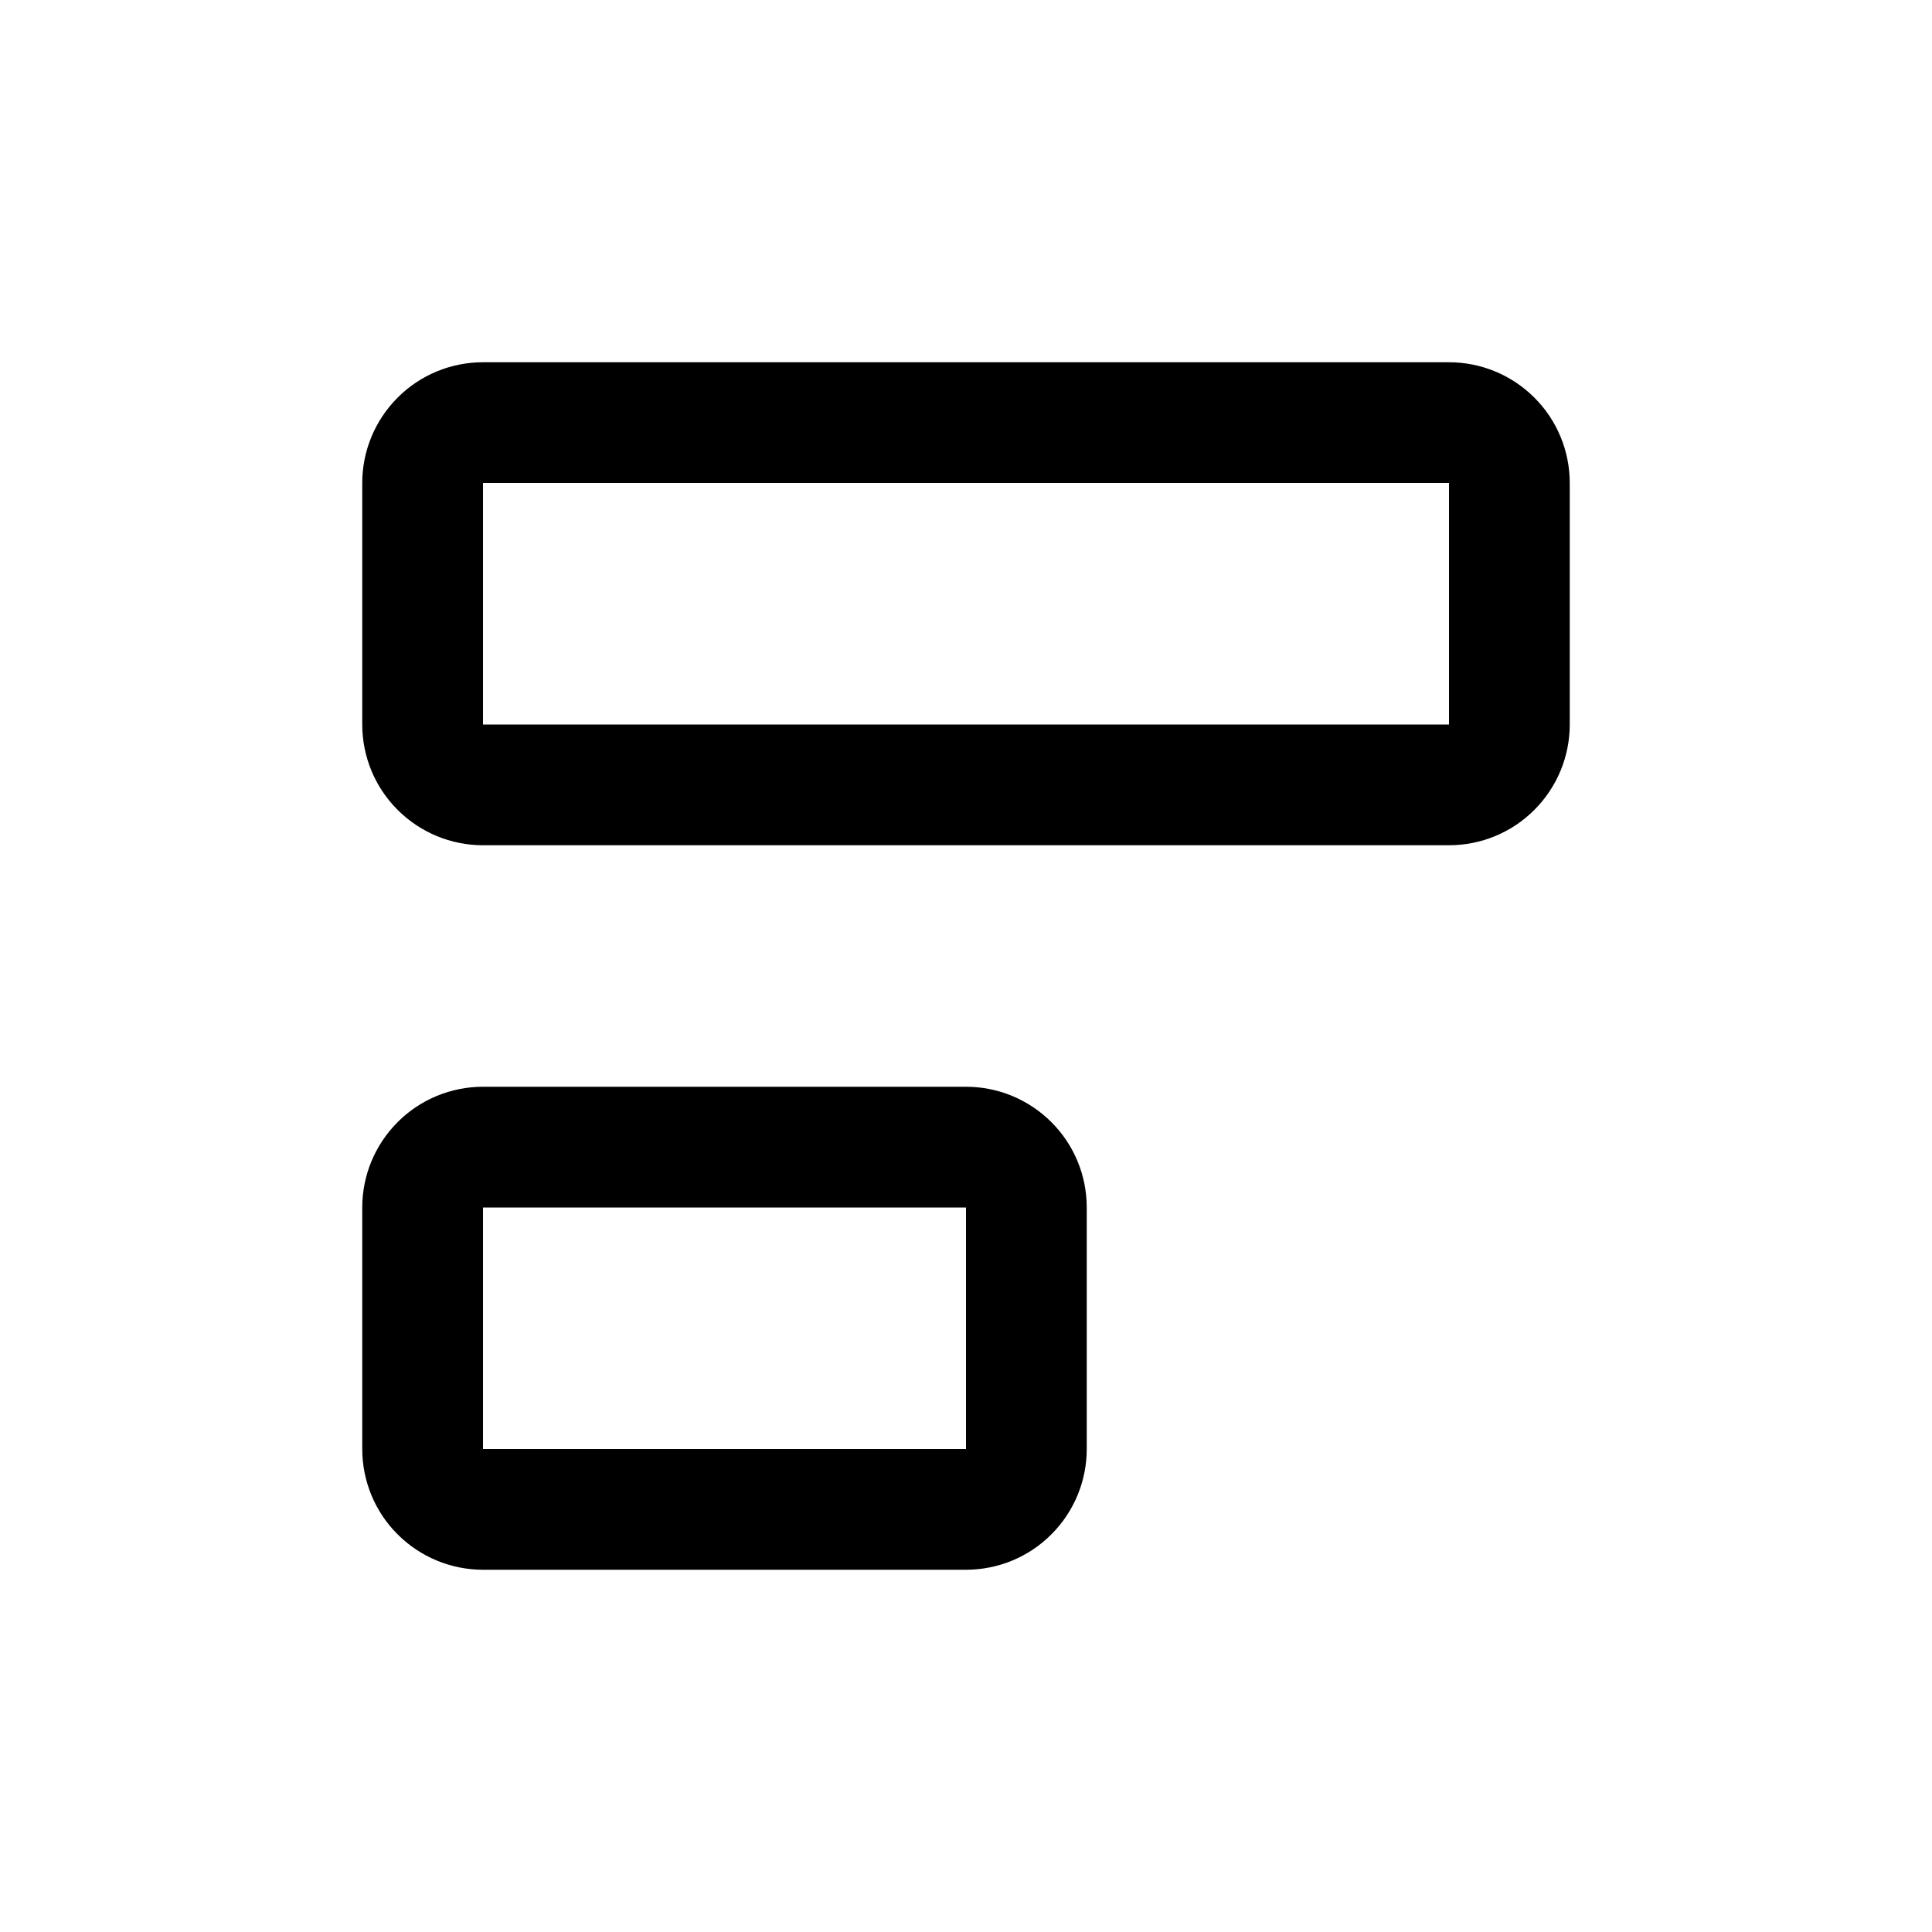
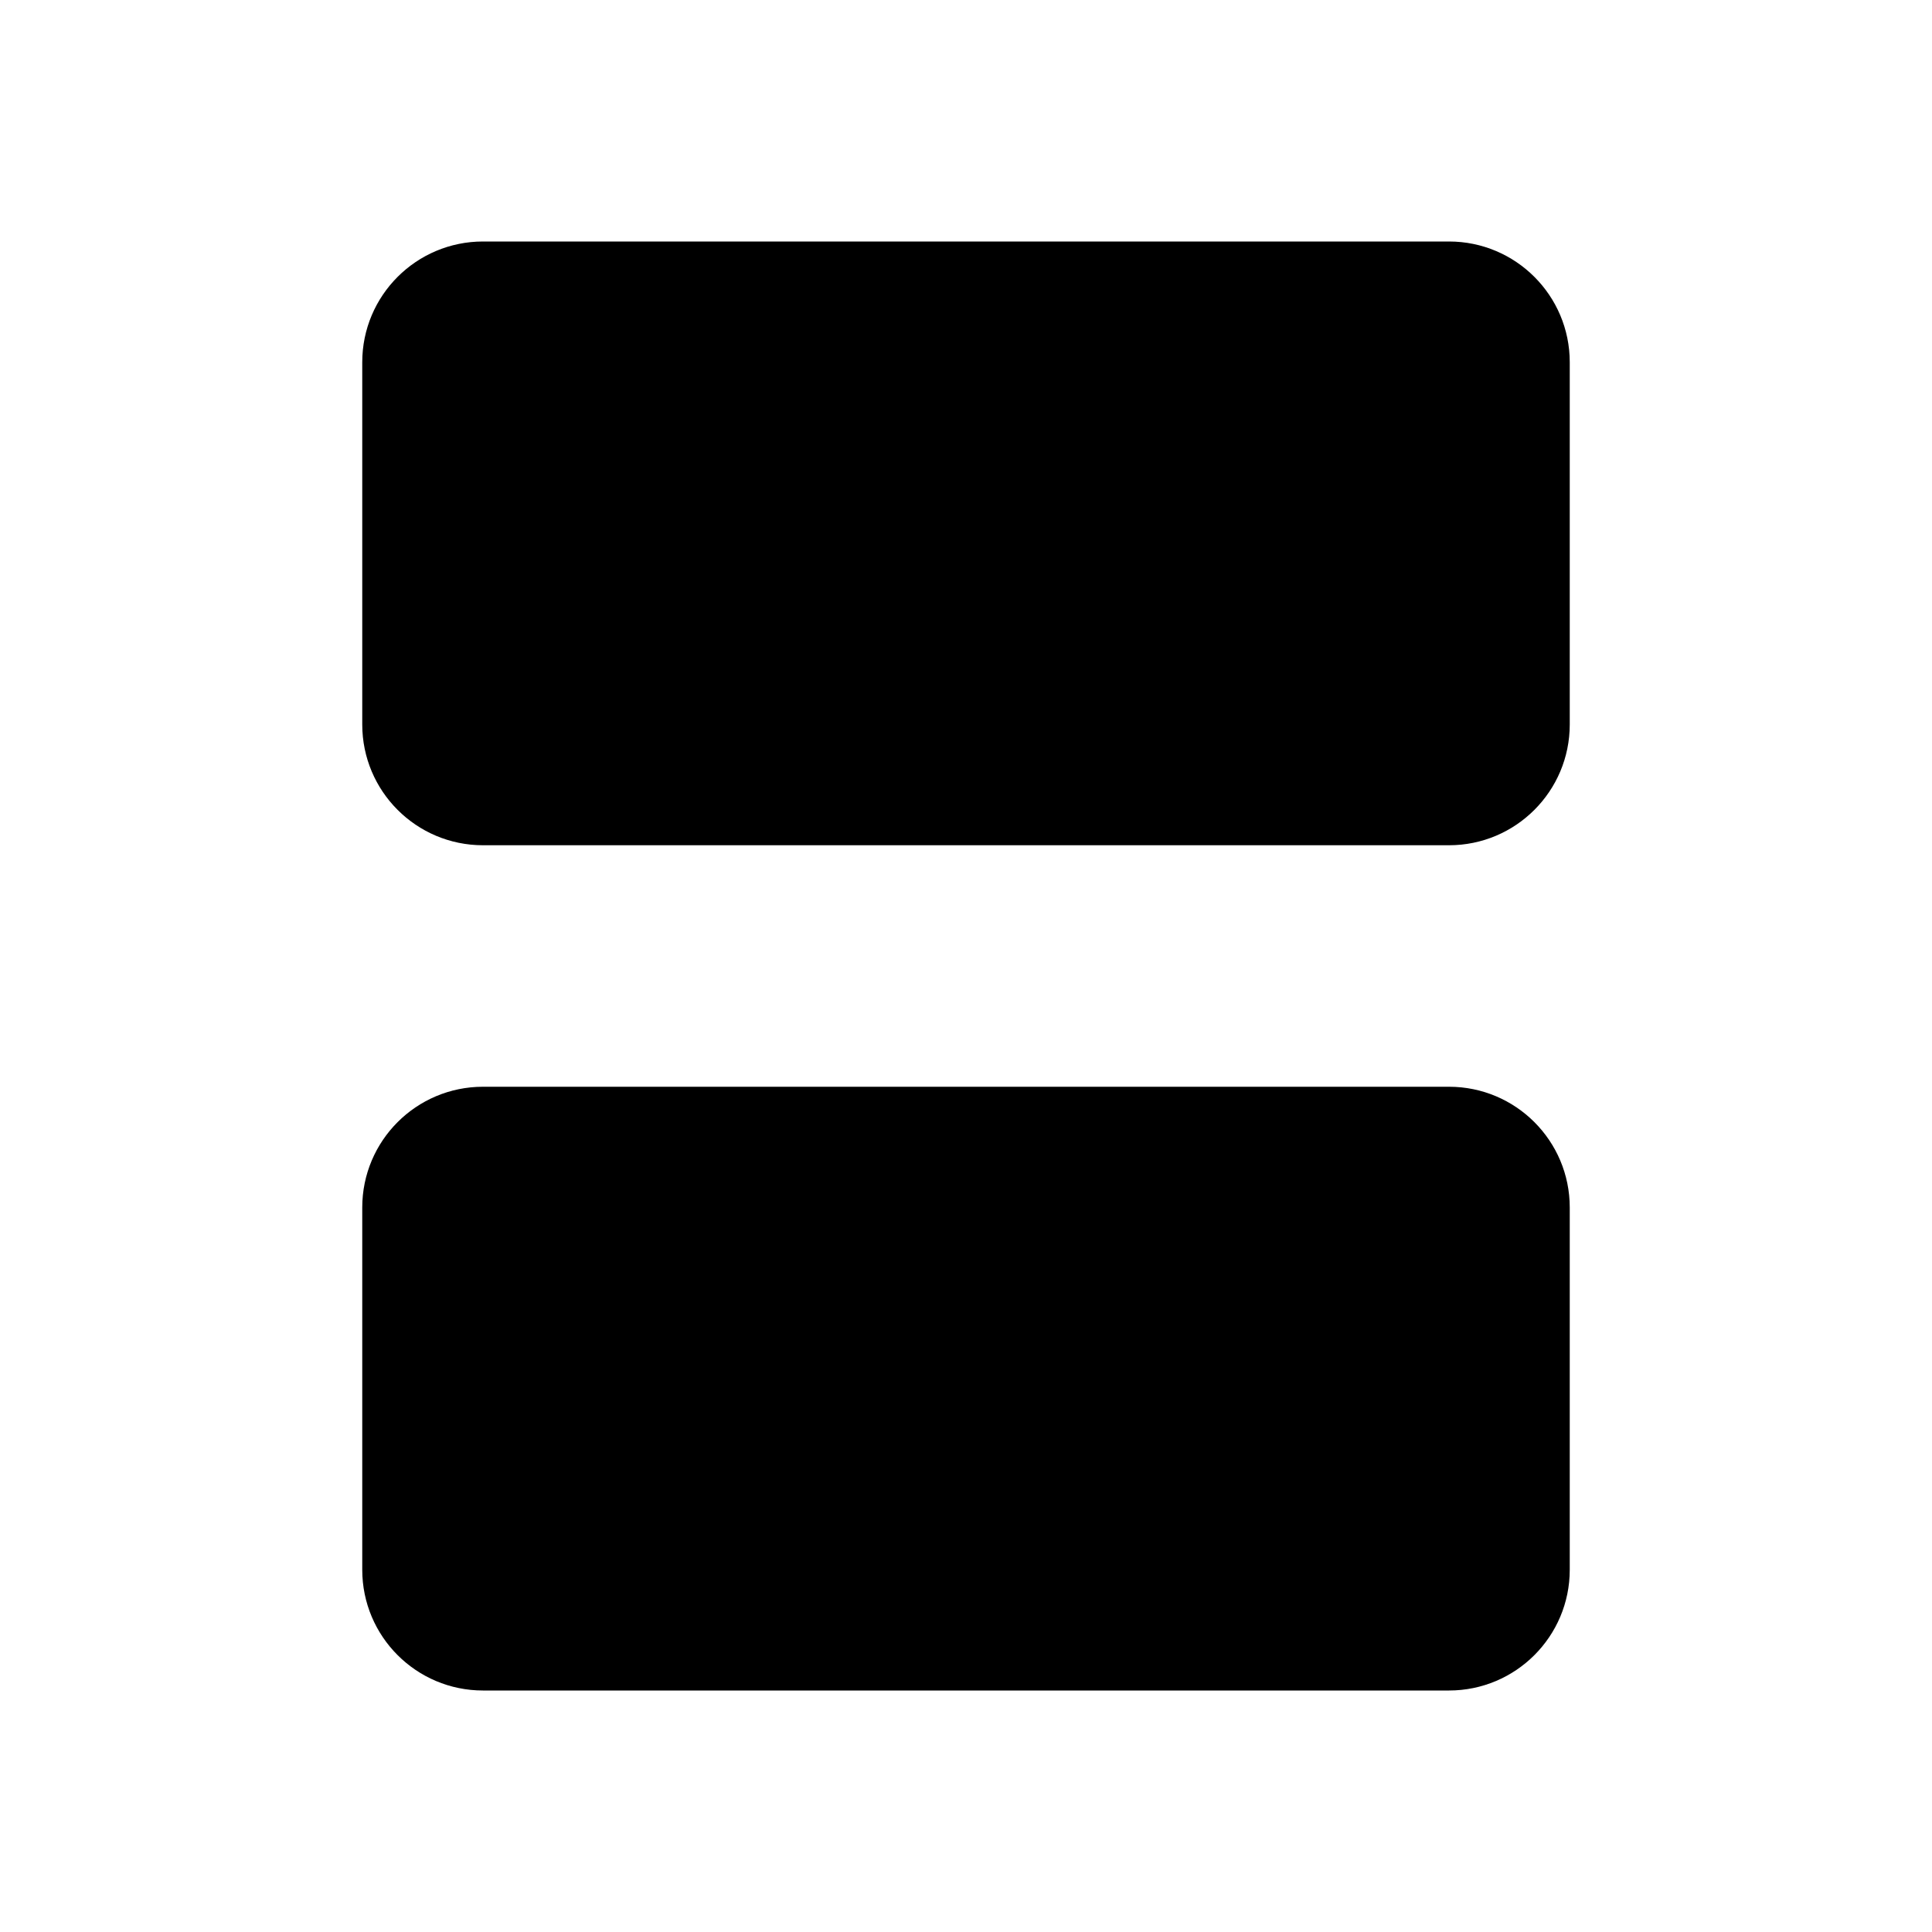
- <svg xmlns="http://www.w3.org/2000/svg" width="16" height="16" viewBox="0 0 16 16">
-   <path fill-rule="evenodd" d="M1 1l0 2 8 0 0-2-8 0z m0-1c-0.265 0-0.52 0.105-0.707 0.293-0.188 0.188-0.293 0.442-0.293 0.707l0 2c0 0.265 0.105 0.52 0.293 0.707 0.188 0.188 0.442 0.293 0.707 0.293l8 0c0.265 0 0.52-0.105 0.707-0.293 0.188-0.188 0.293-0.442 0.293-0.707l0-2c0-0.265-0.105-0.52-0.293-0.707-0.188-0.188-0.442-0.293-0.707-0.293l-8 0z m0 7l0 2 4 0 0-2-4 0z m0-1c-0.265 0-0.52 0.105-0.707 0.293-0.188 0.188-0.293 0.442-0.293 0.707l0 2c0 0.265 0.105 0.52 0.293 0.707 0.188 0.188 0.442 0.293 0.707 0.293l4 0c0.265 0 0.52-0.105 0.707-0.293 0.188-0.188 0.293-0.442 0.293-0.707l0-2c0-0.265-0.105-0.52-0.293-0.707-0.188-0.188-0.442-0.293-0.707-0.293l-4 0z" transform="translate(3 3)" fill="#000" />
+ <svg xmlns="http://www.w3.org/2000/svg" width="16" height="16" viewBox="0 0 16 16" fill="none">
+   <rect x="3" y="2" width="10" height="5" rx="1" fill="black" />
+   <rect x="3" y="9" width="10" height="5" rx="1" fill="black" />
</svg>
